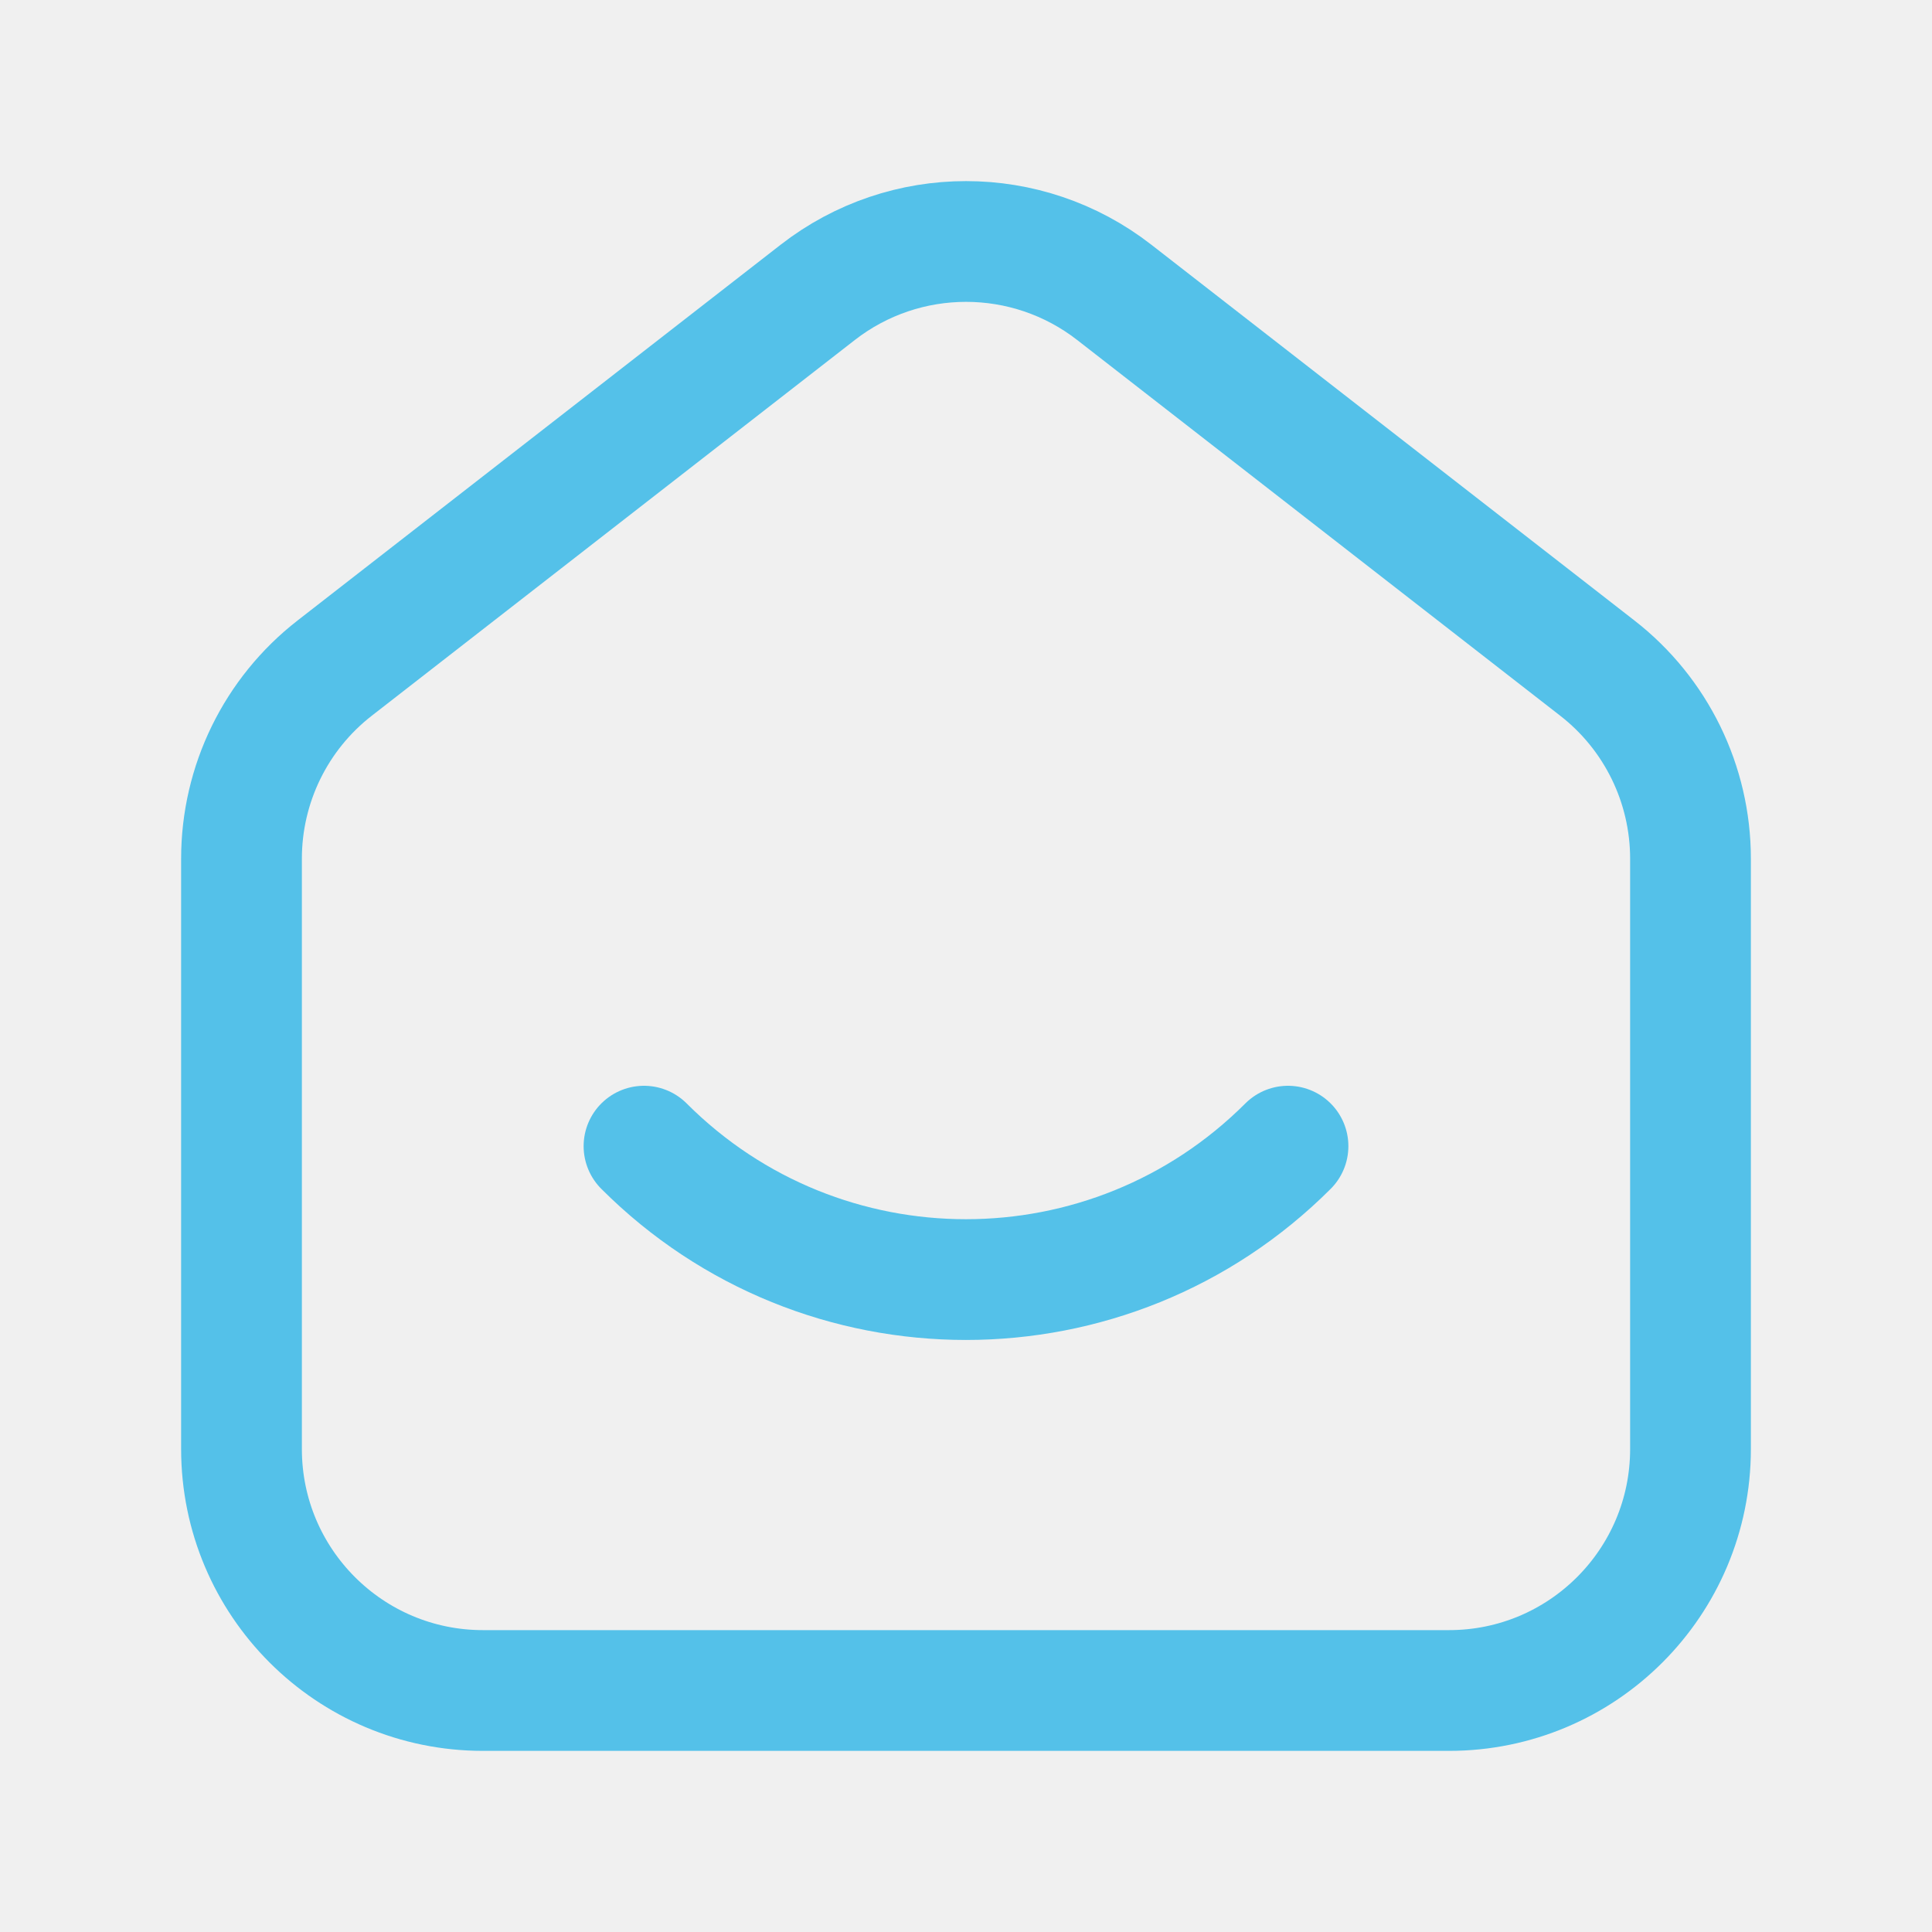
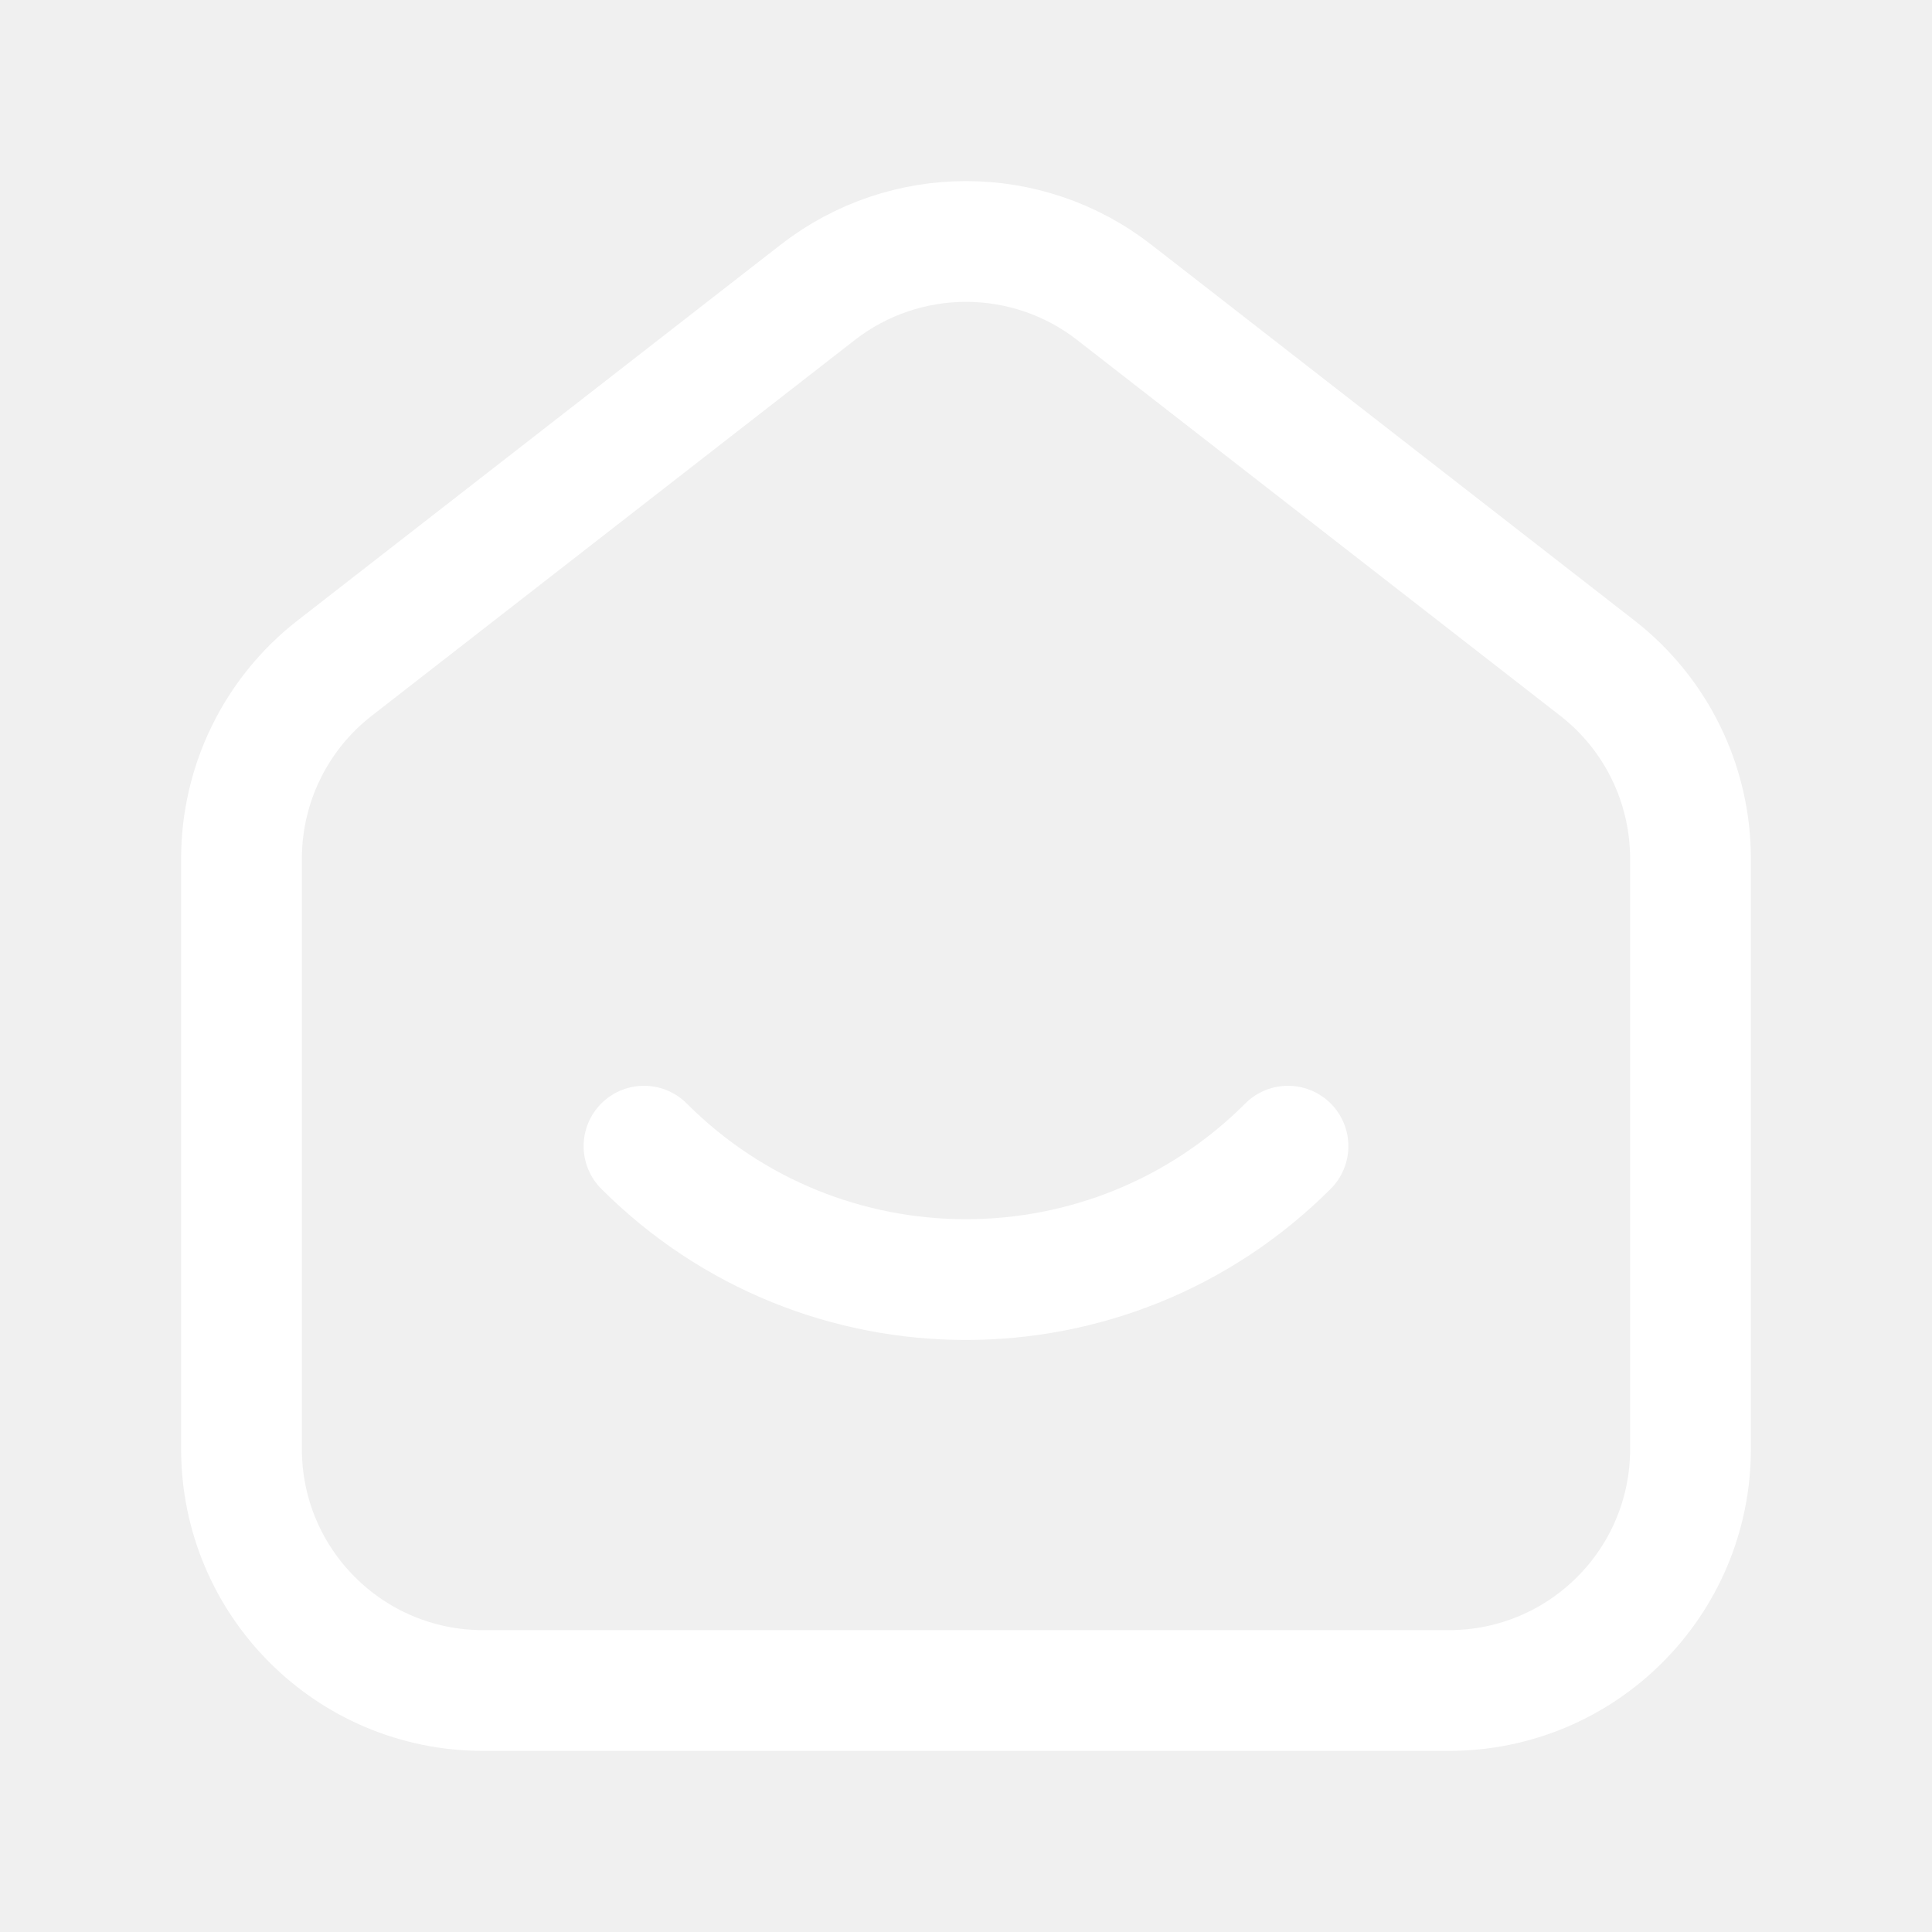
<svg xmlns="http://www.w3.org/2000/svg" width="24" height="24" viewBox="0 0 24 24" fill="none">
-   <path fill-rule="evenodd" clip-rule="evenodd" d="M19.842 8.299L13.842 3.632C12.759 2.789 11.242 2.789 10.158 3.632L4.158 8.299C3.427 8.867 3 9.741 3 10.667V18C3 19.657 4.343 21 6 21H18C19.657 21 21 19.657 21 18V10.667C21 9.741 20.573 8.867 19.842 8.299Z" stroke="#54C1E9" stroke-width="1.5" />
-   <path d="M16 14.238C13.79 16.448 10.208 16.448 8 14.238" stroke="#54C1E9" stroke-width="1.5" stroke-linecap="round" stroke-linejoin="round" />
+   <path fill-rule="evenodd" clip-rule="evenodd" d="M19.842 8.299L13.842 3.632C12.759 2.789 11.242 2.789 10.158 3.632L4.158 8.299C3.427 8.867 3 9.741 3 10.667V18C3 19.657 4.343 21 6 21H18C19.657 21 21 19.657 21 18V10.667C21 9.741 20.573 8.867 19.842 8.299Z" stroke="white" stroke-width="1.5" />
+   <path d="M16 14.238C13.79 16.448 10.208 16.448 8 14.238" stroke="white" stroke-width="1.5" stroke-linecap="round" stroke-linejoin="round" />
</svg>
